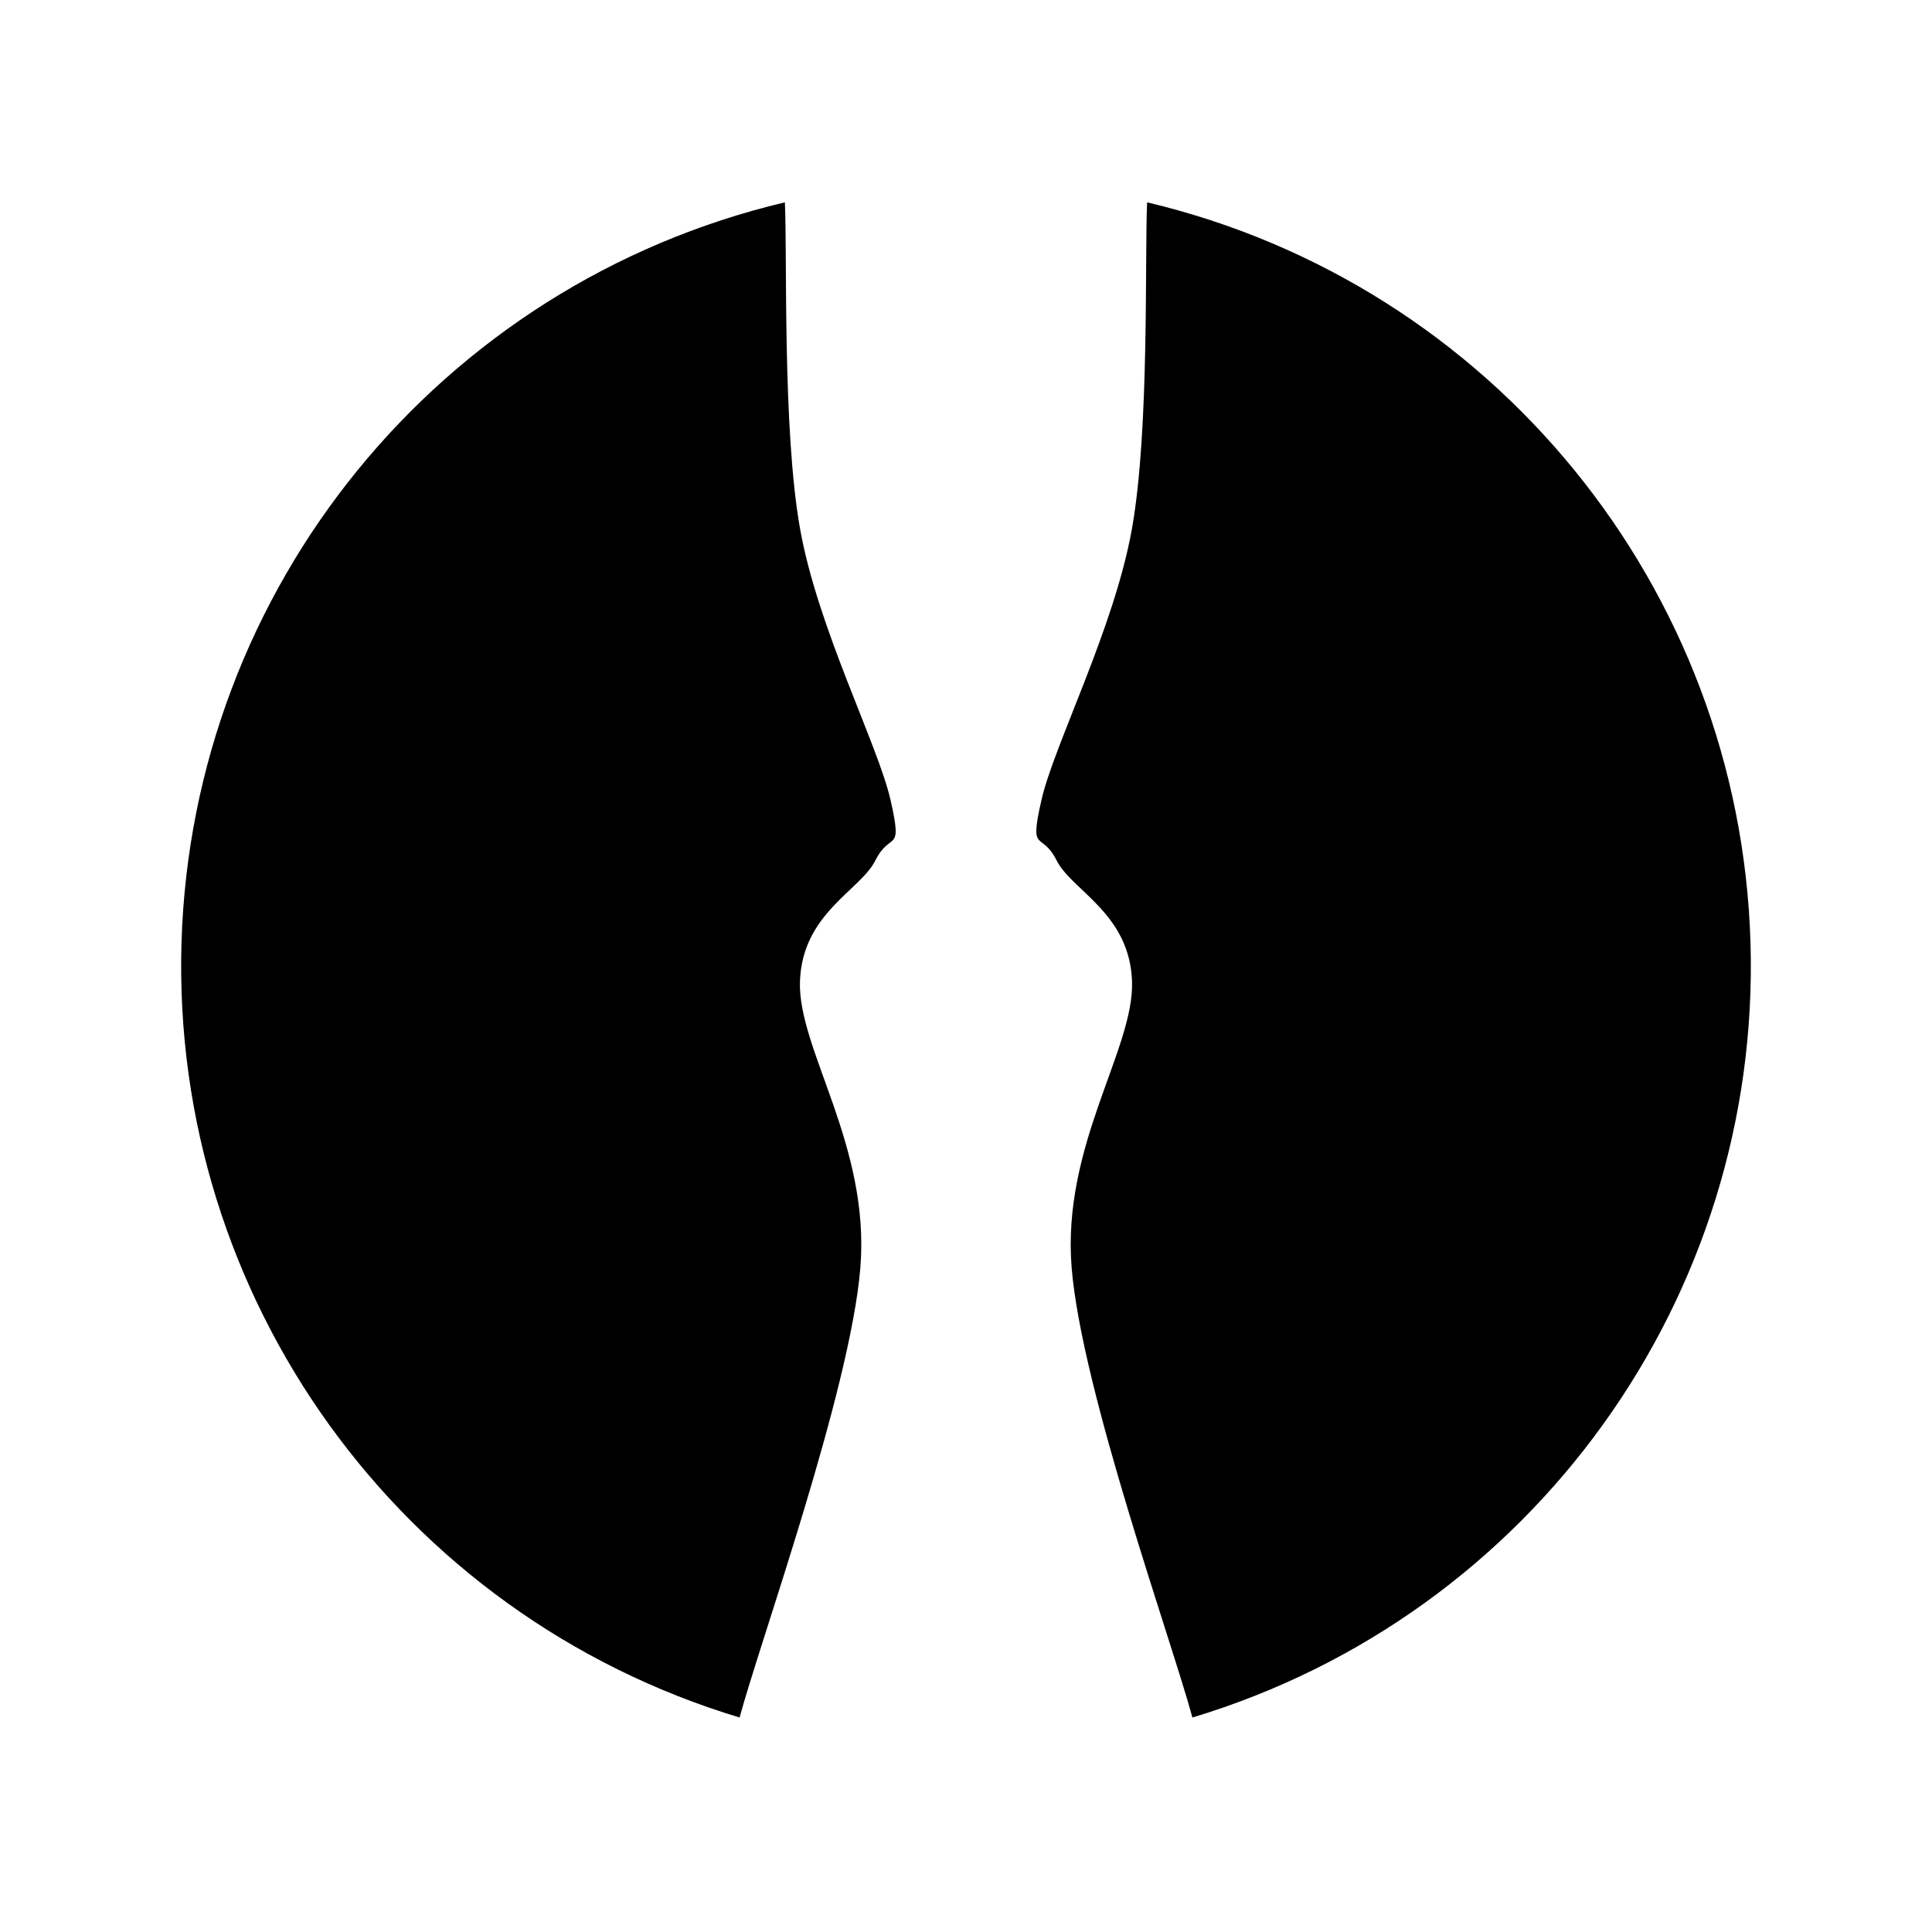
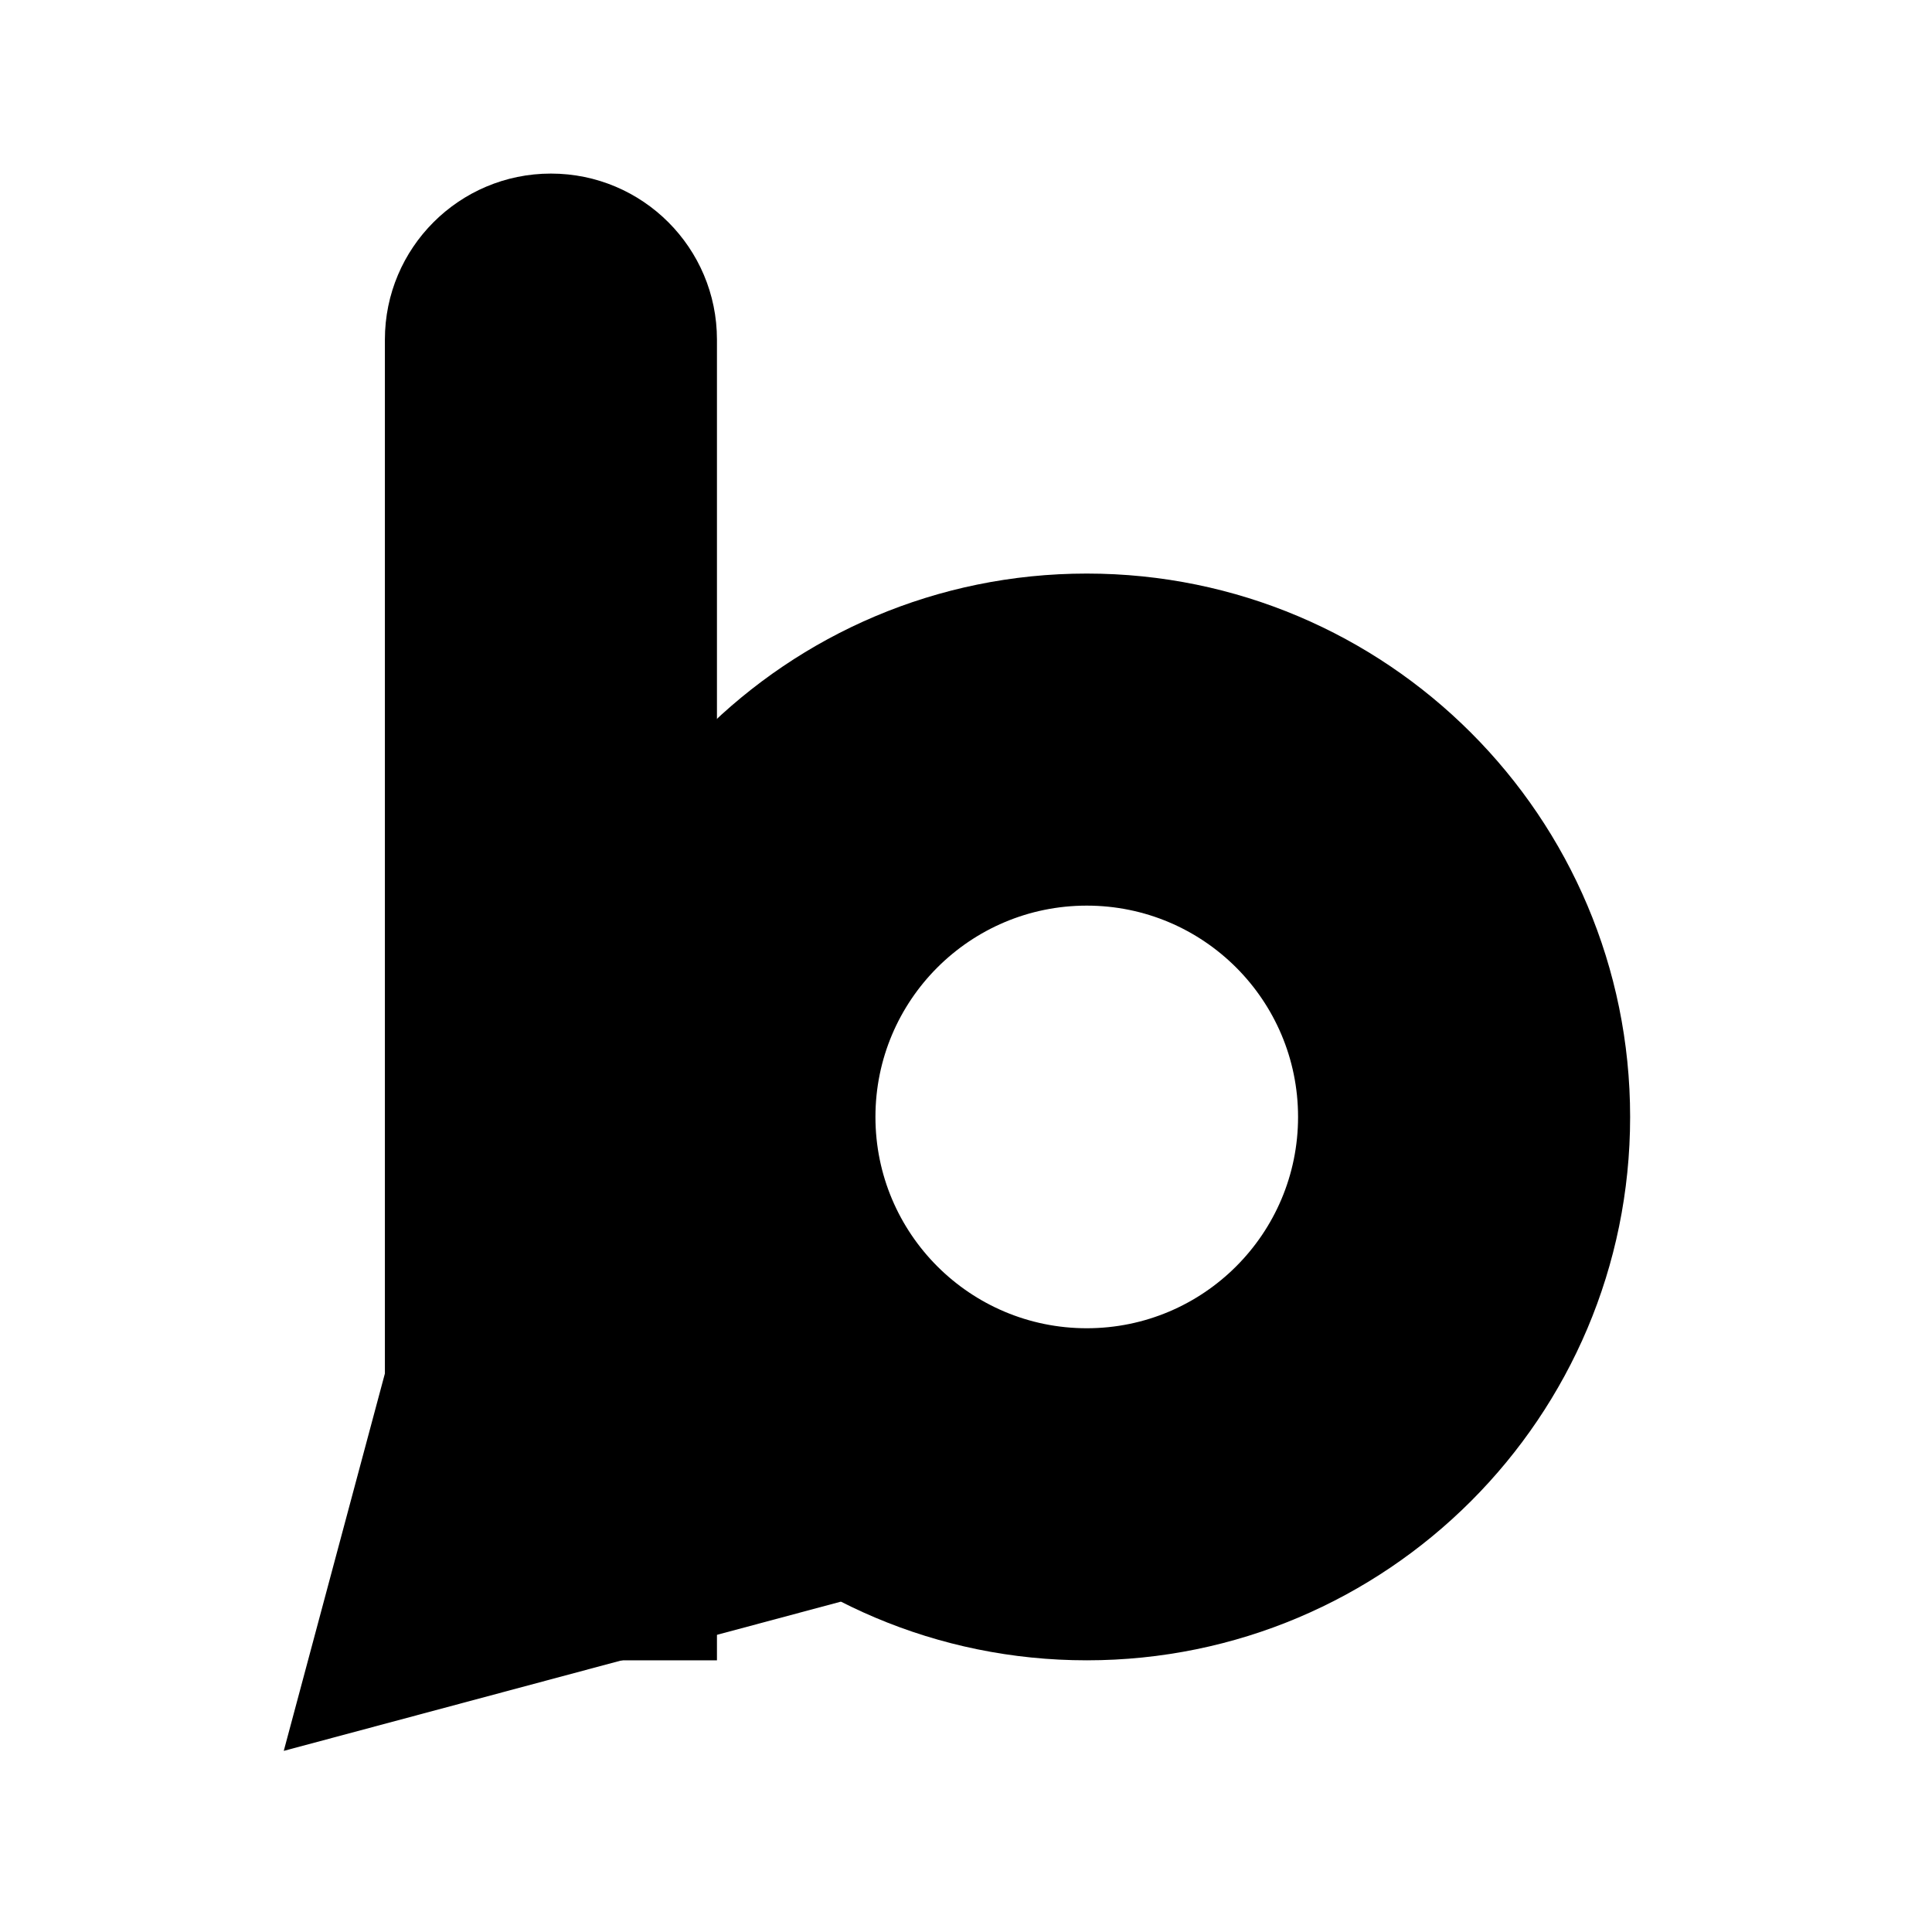
<svg xmlns="http://www.w3.org/2000/svg" viewBox="0 0 256 256">
  <g fill="#000">
-     <path d="M104 26.81C104.33 34.01 103.67 56.8 106 70C108.33 83.2 116.33 98.67 118 106C119.67 113.33 118 110 116 114C114 118 106.33 121 106 130C105.67 139 115.33 151.74 114 168C112.67 184.26 100.67 217.65 98 227.58A104 104 0 0 1 104 26.81Z" />
-     <path d="M152 26.81C151.67 34.01 152.33 56.8 150 70C147.67 83.2 139.67 98.67 138 106C136.33 113.33 138 110 140 114C142 118 149.67 121 150 130C150.33 139 140.67 151.74 142 168C143.33 184.26 155.33 217.65 158 227.58A104 104 0 0 0 152 26.81Z" />
+     <path d="M51 45A22 22 0 0 1 95 45V220H51Z" />
+     <path d="M72 148A72 72 0 0 1 216 148A72 72 0 0 1 72 148ZM116 148A28 28 0 0 0 172 148A28 28 0 0 0 116 148Z" />
+     <path d="M51 182L37.6 232L111.44 212.22L133.12 196.8L95 182Z" />
  </g>
</svg>
